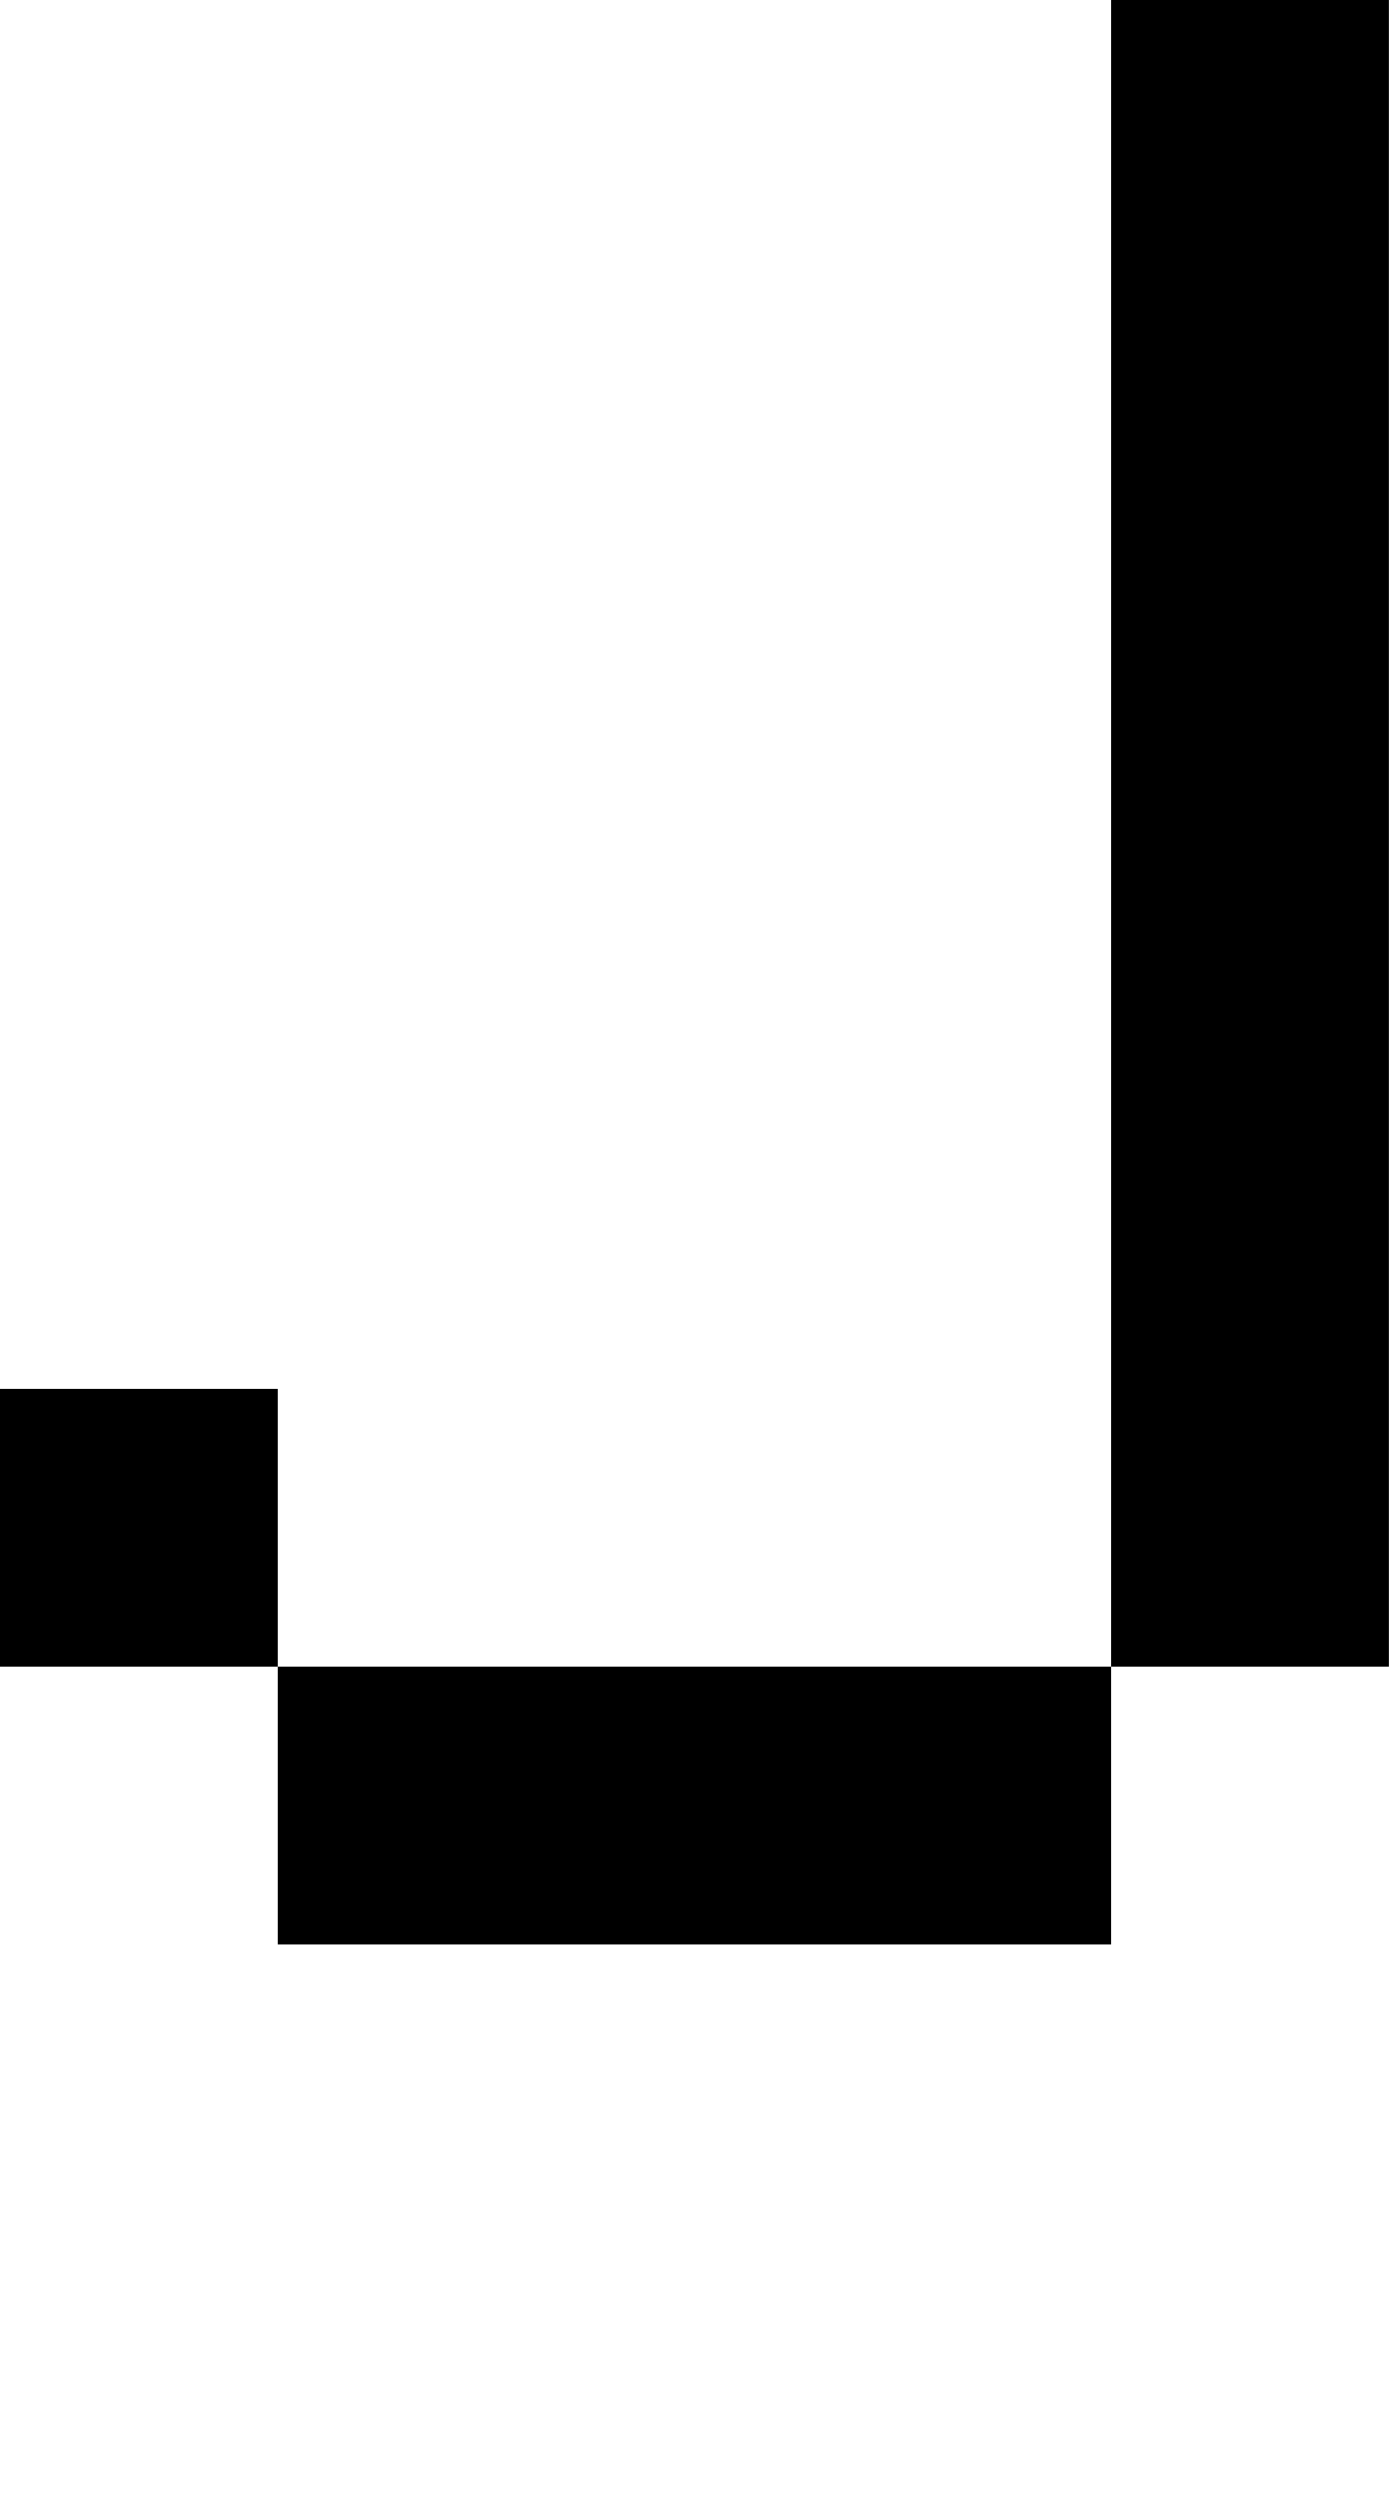
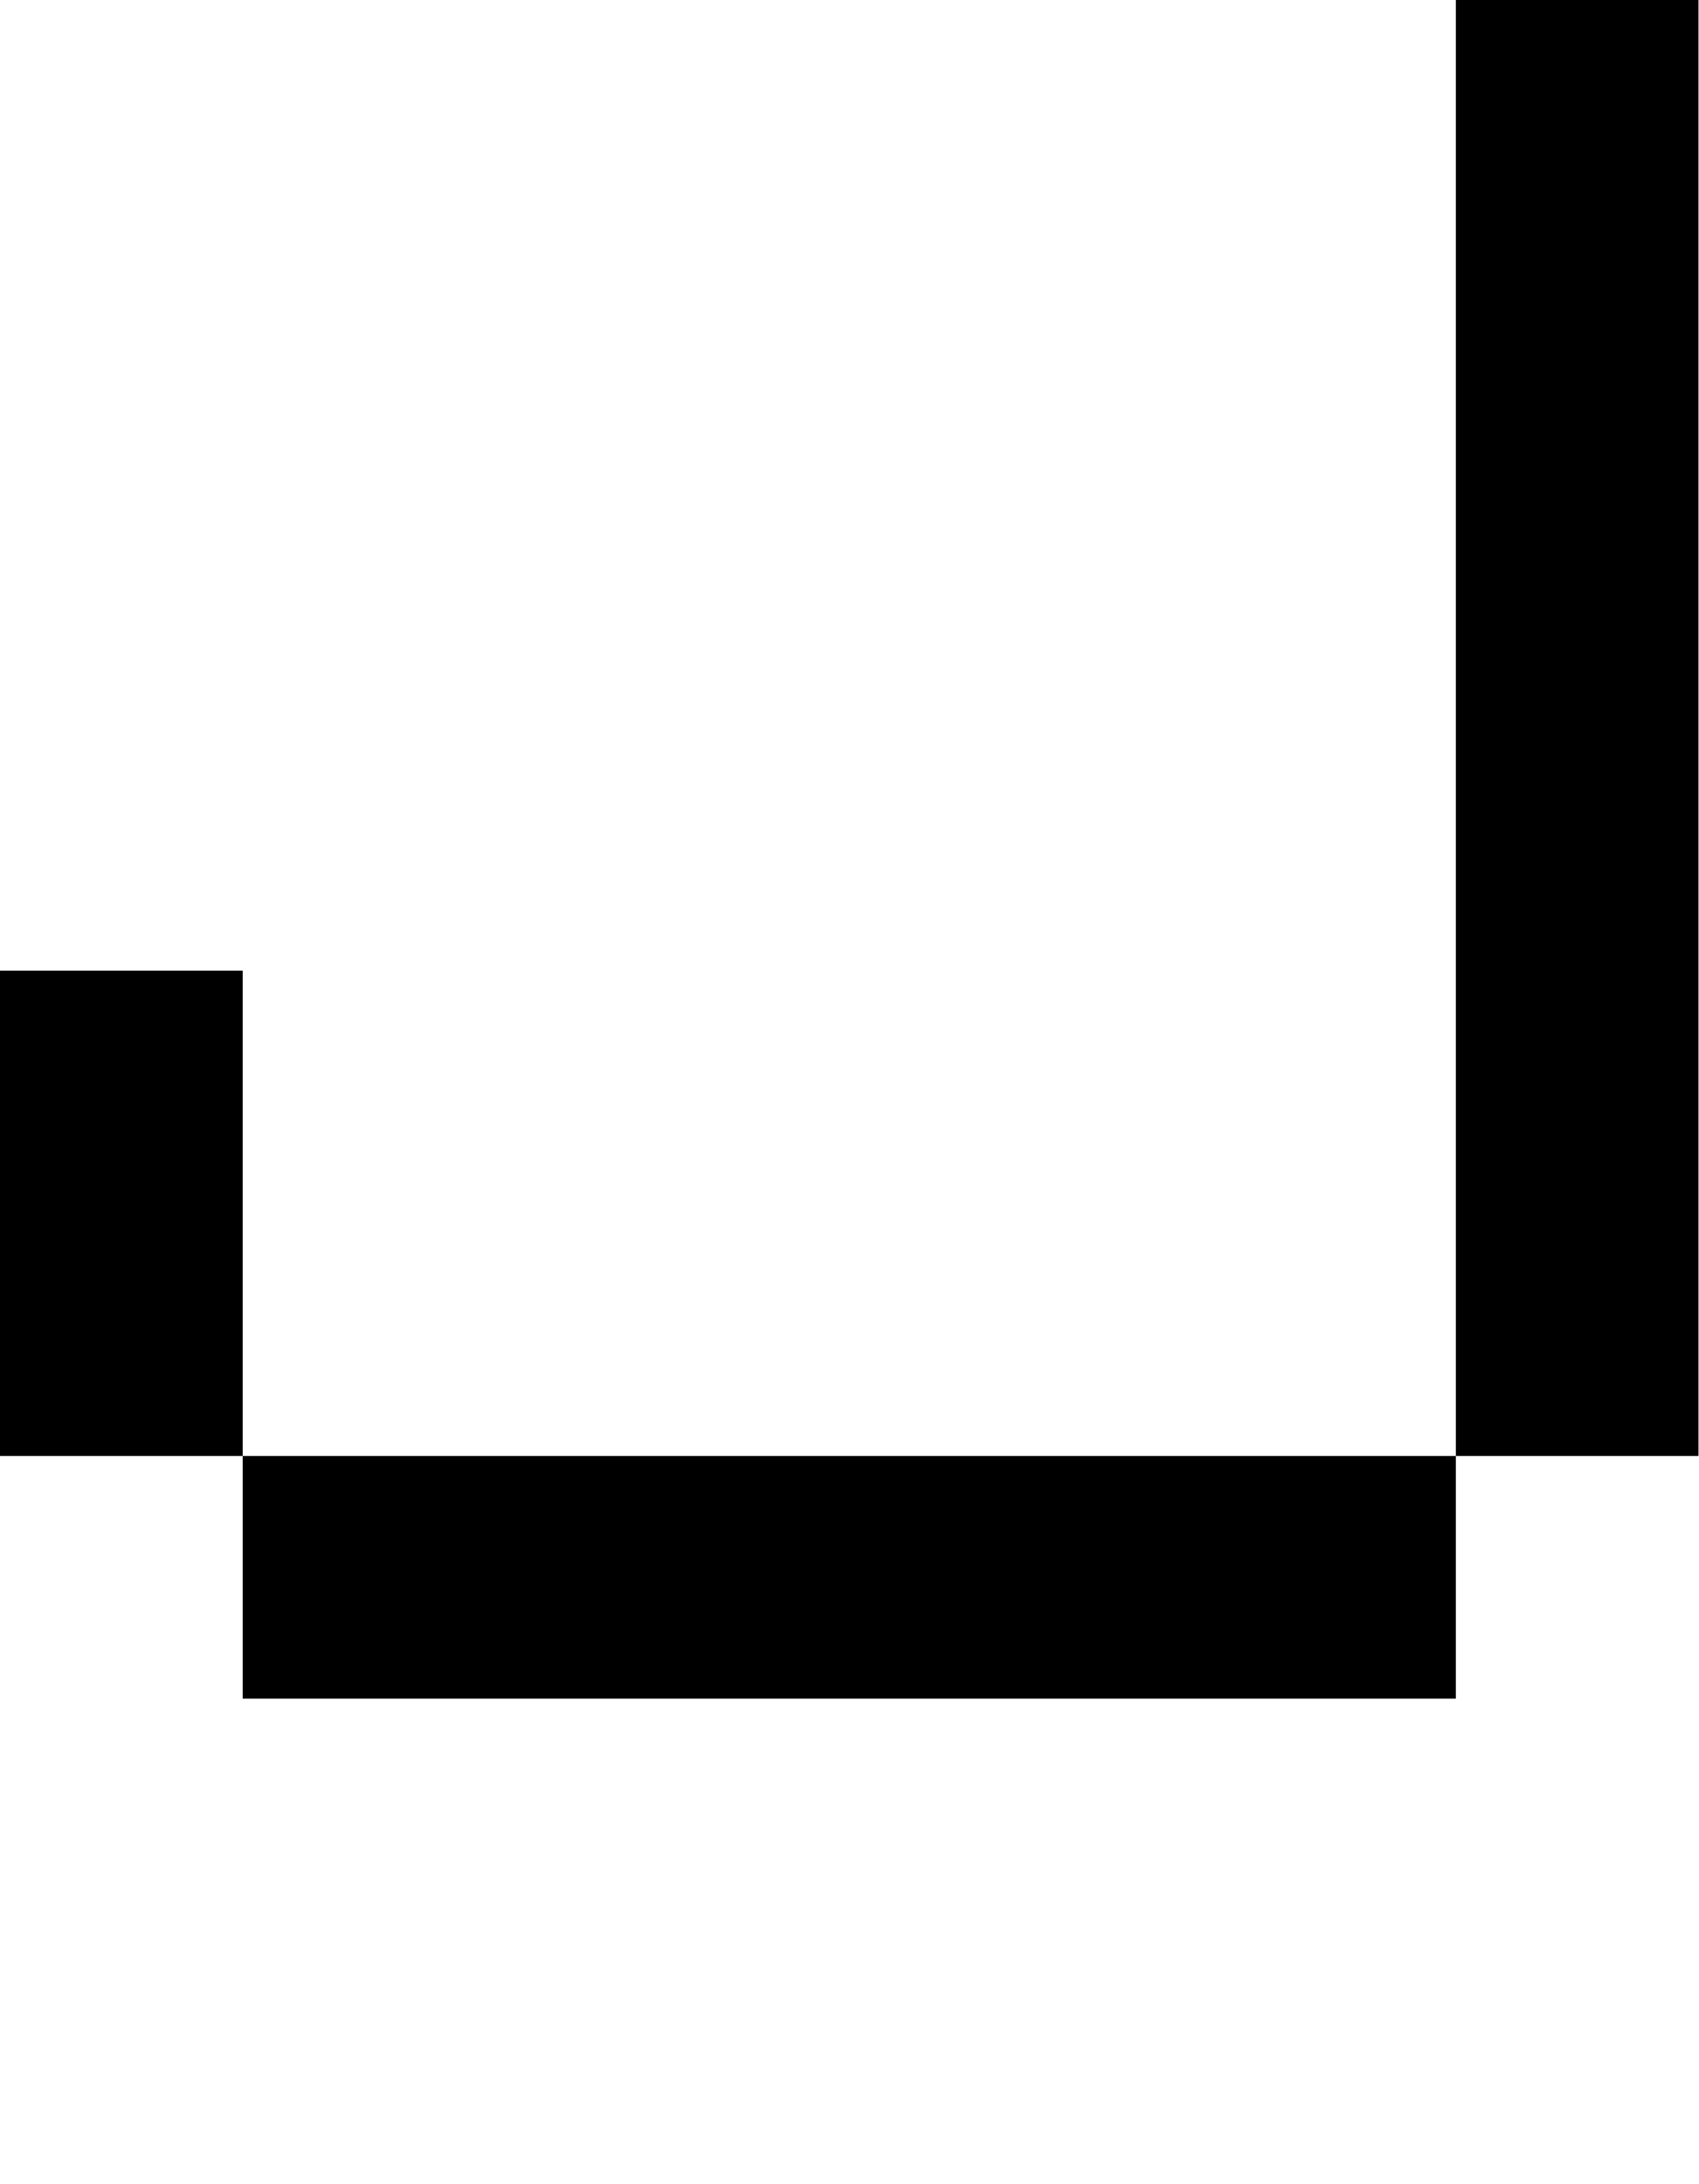
- <svg xmlns="http://www.w3.org/2000/svg" viewBox="0,0,5,9">
-   <path d="       M1,6       L4,6       L4,0       L5,0       L5,6       L4,6       L4,7       L1,7       Z       L0,6       L0,5       L1,5       Z" />
+ <svg xmlns="http://www.w3.org/2000/svg" viewBox="0,0,7,9">
+   <path d="       M1,6       L6,6       L6,0       L7,0       L7,6       L6,6       L6,7       L1,7       Z       L0,6       L0,4       L1,4       Z" />
</svg>
